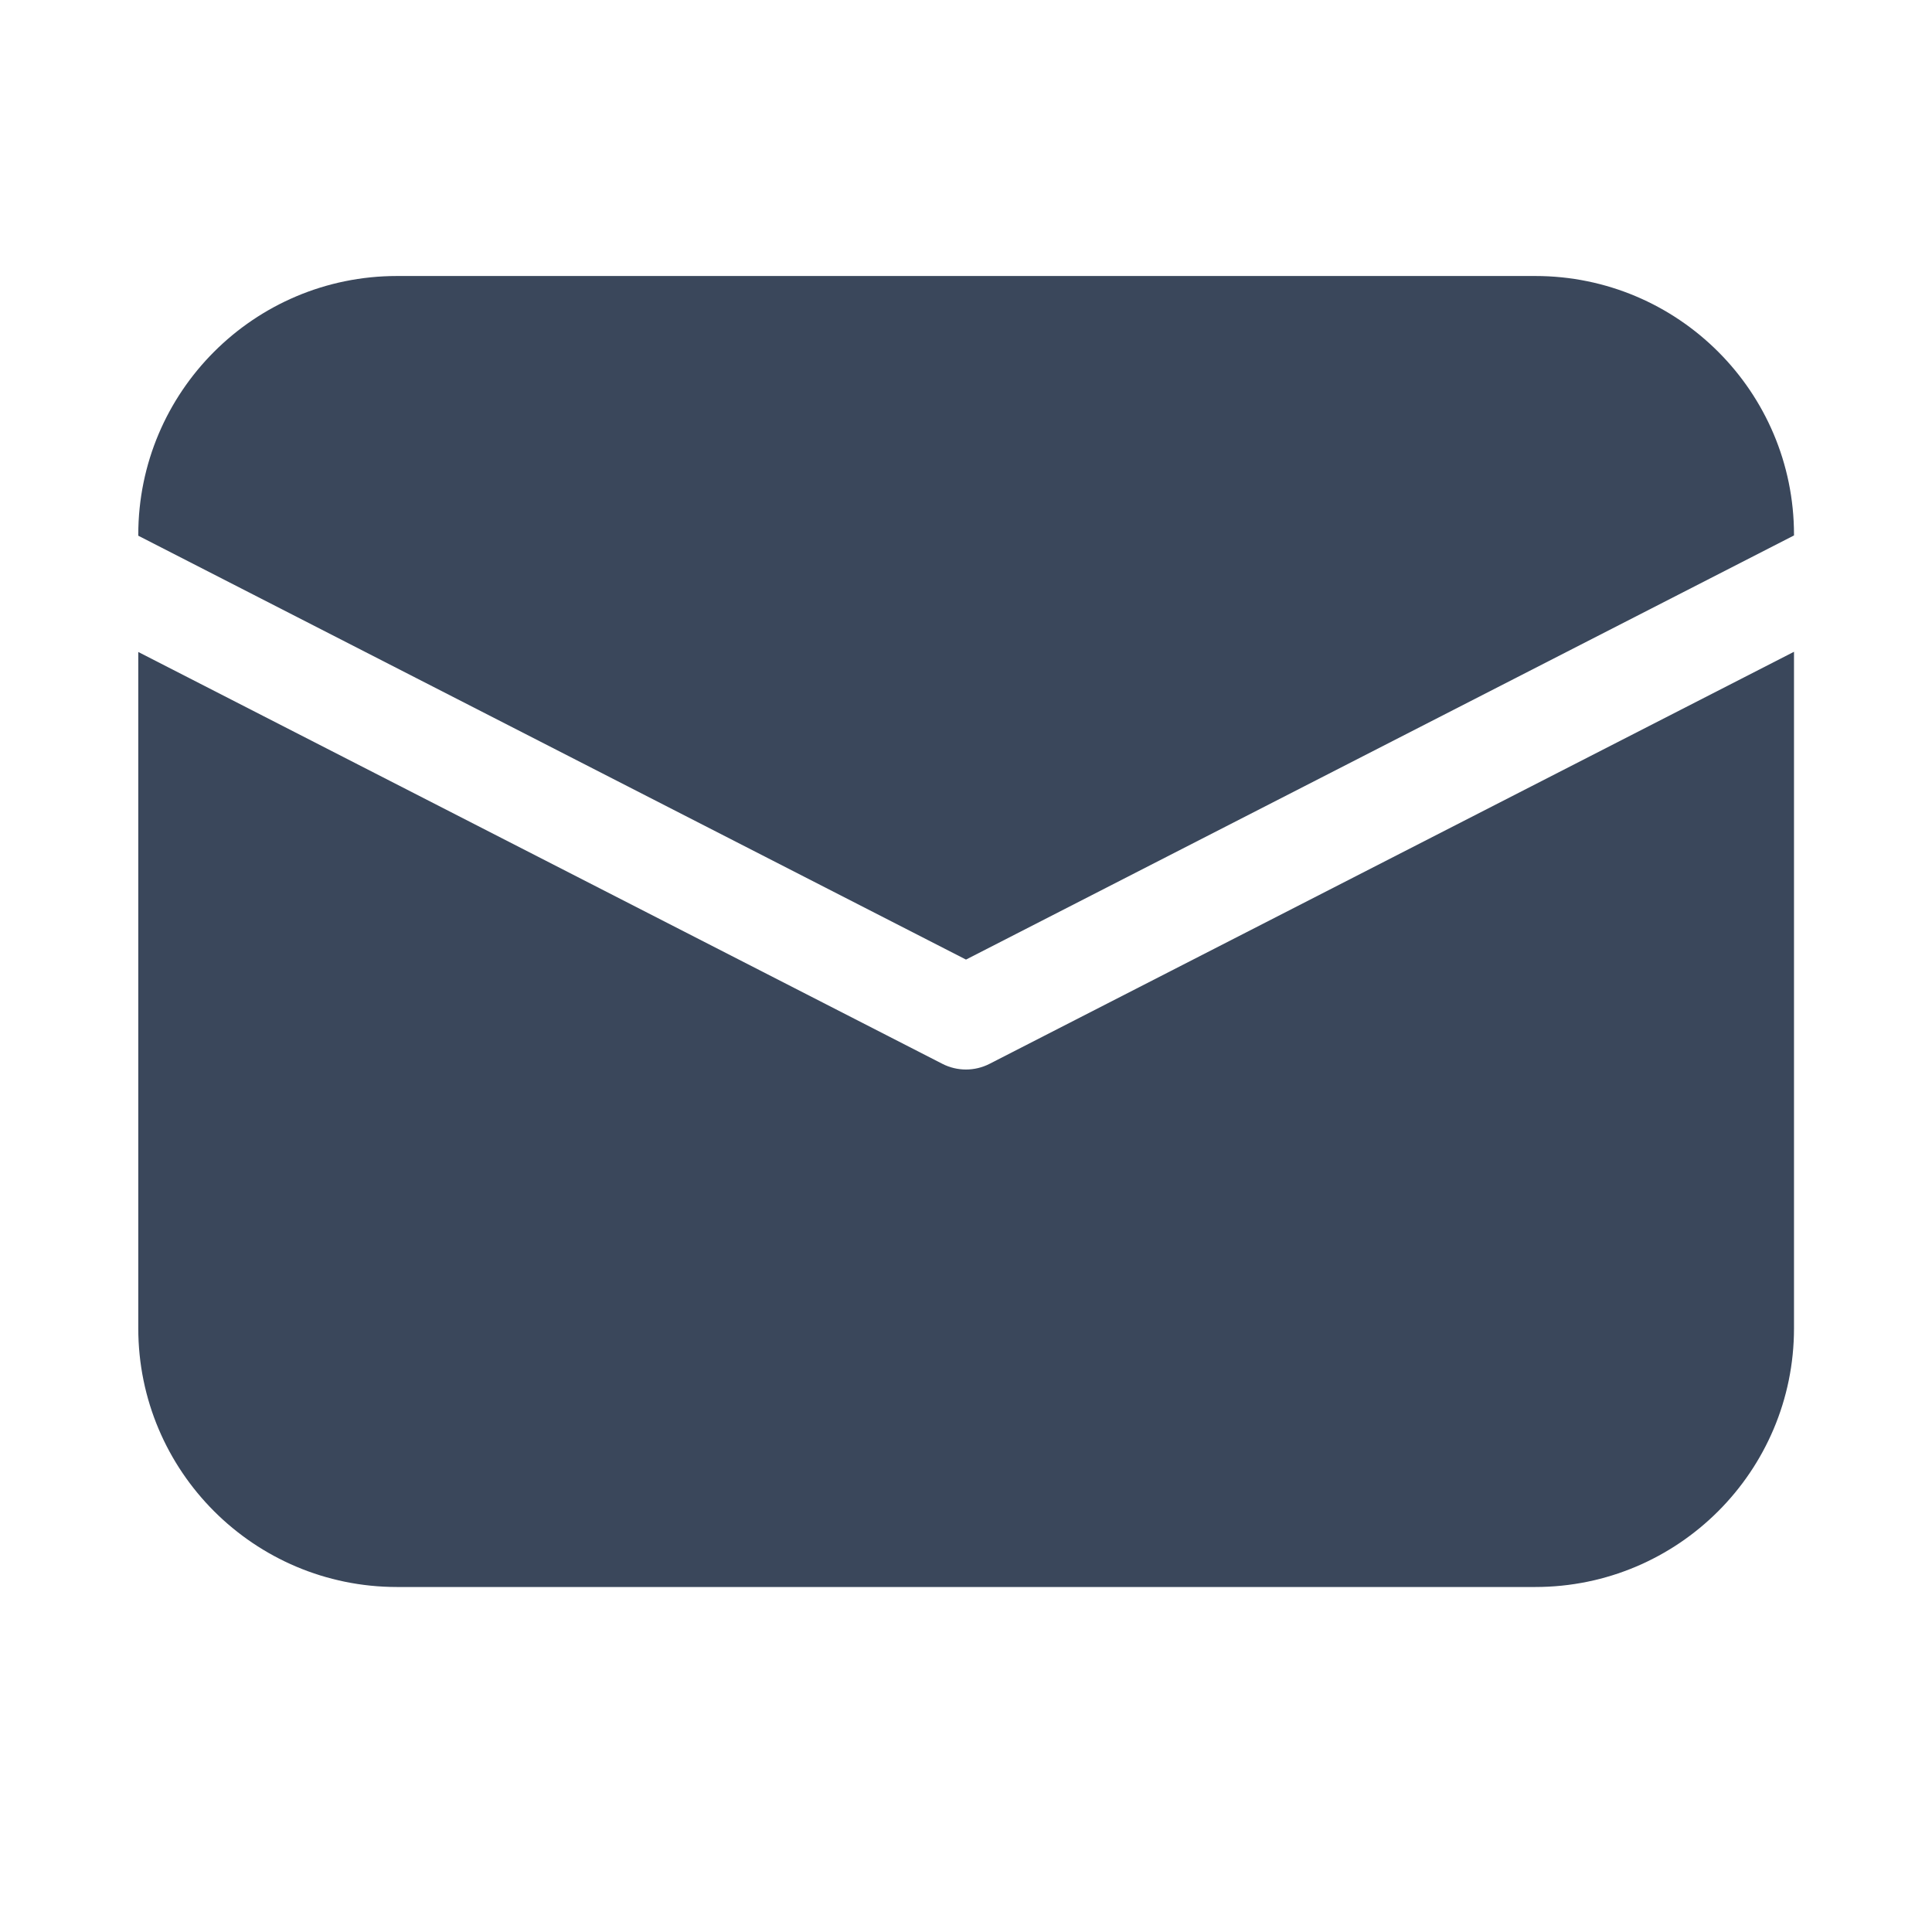
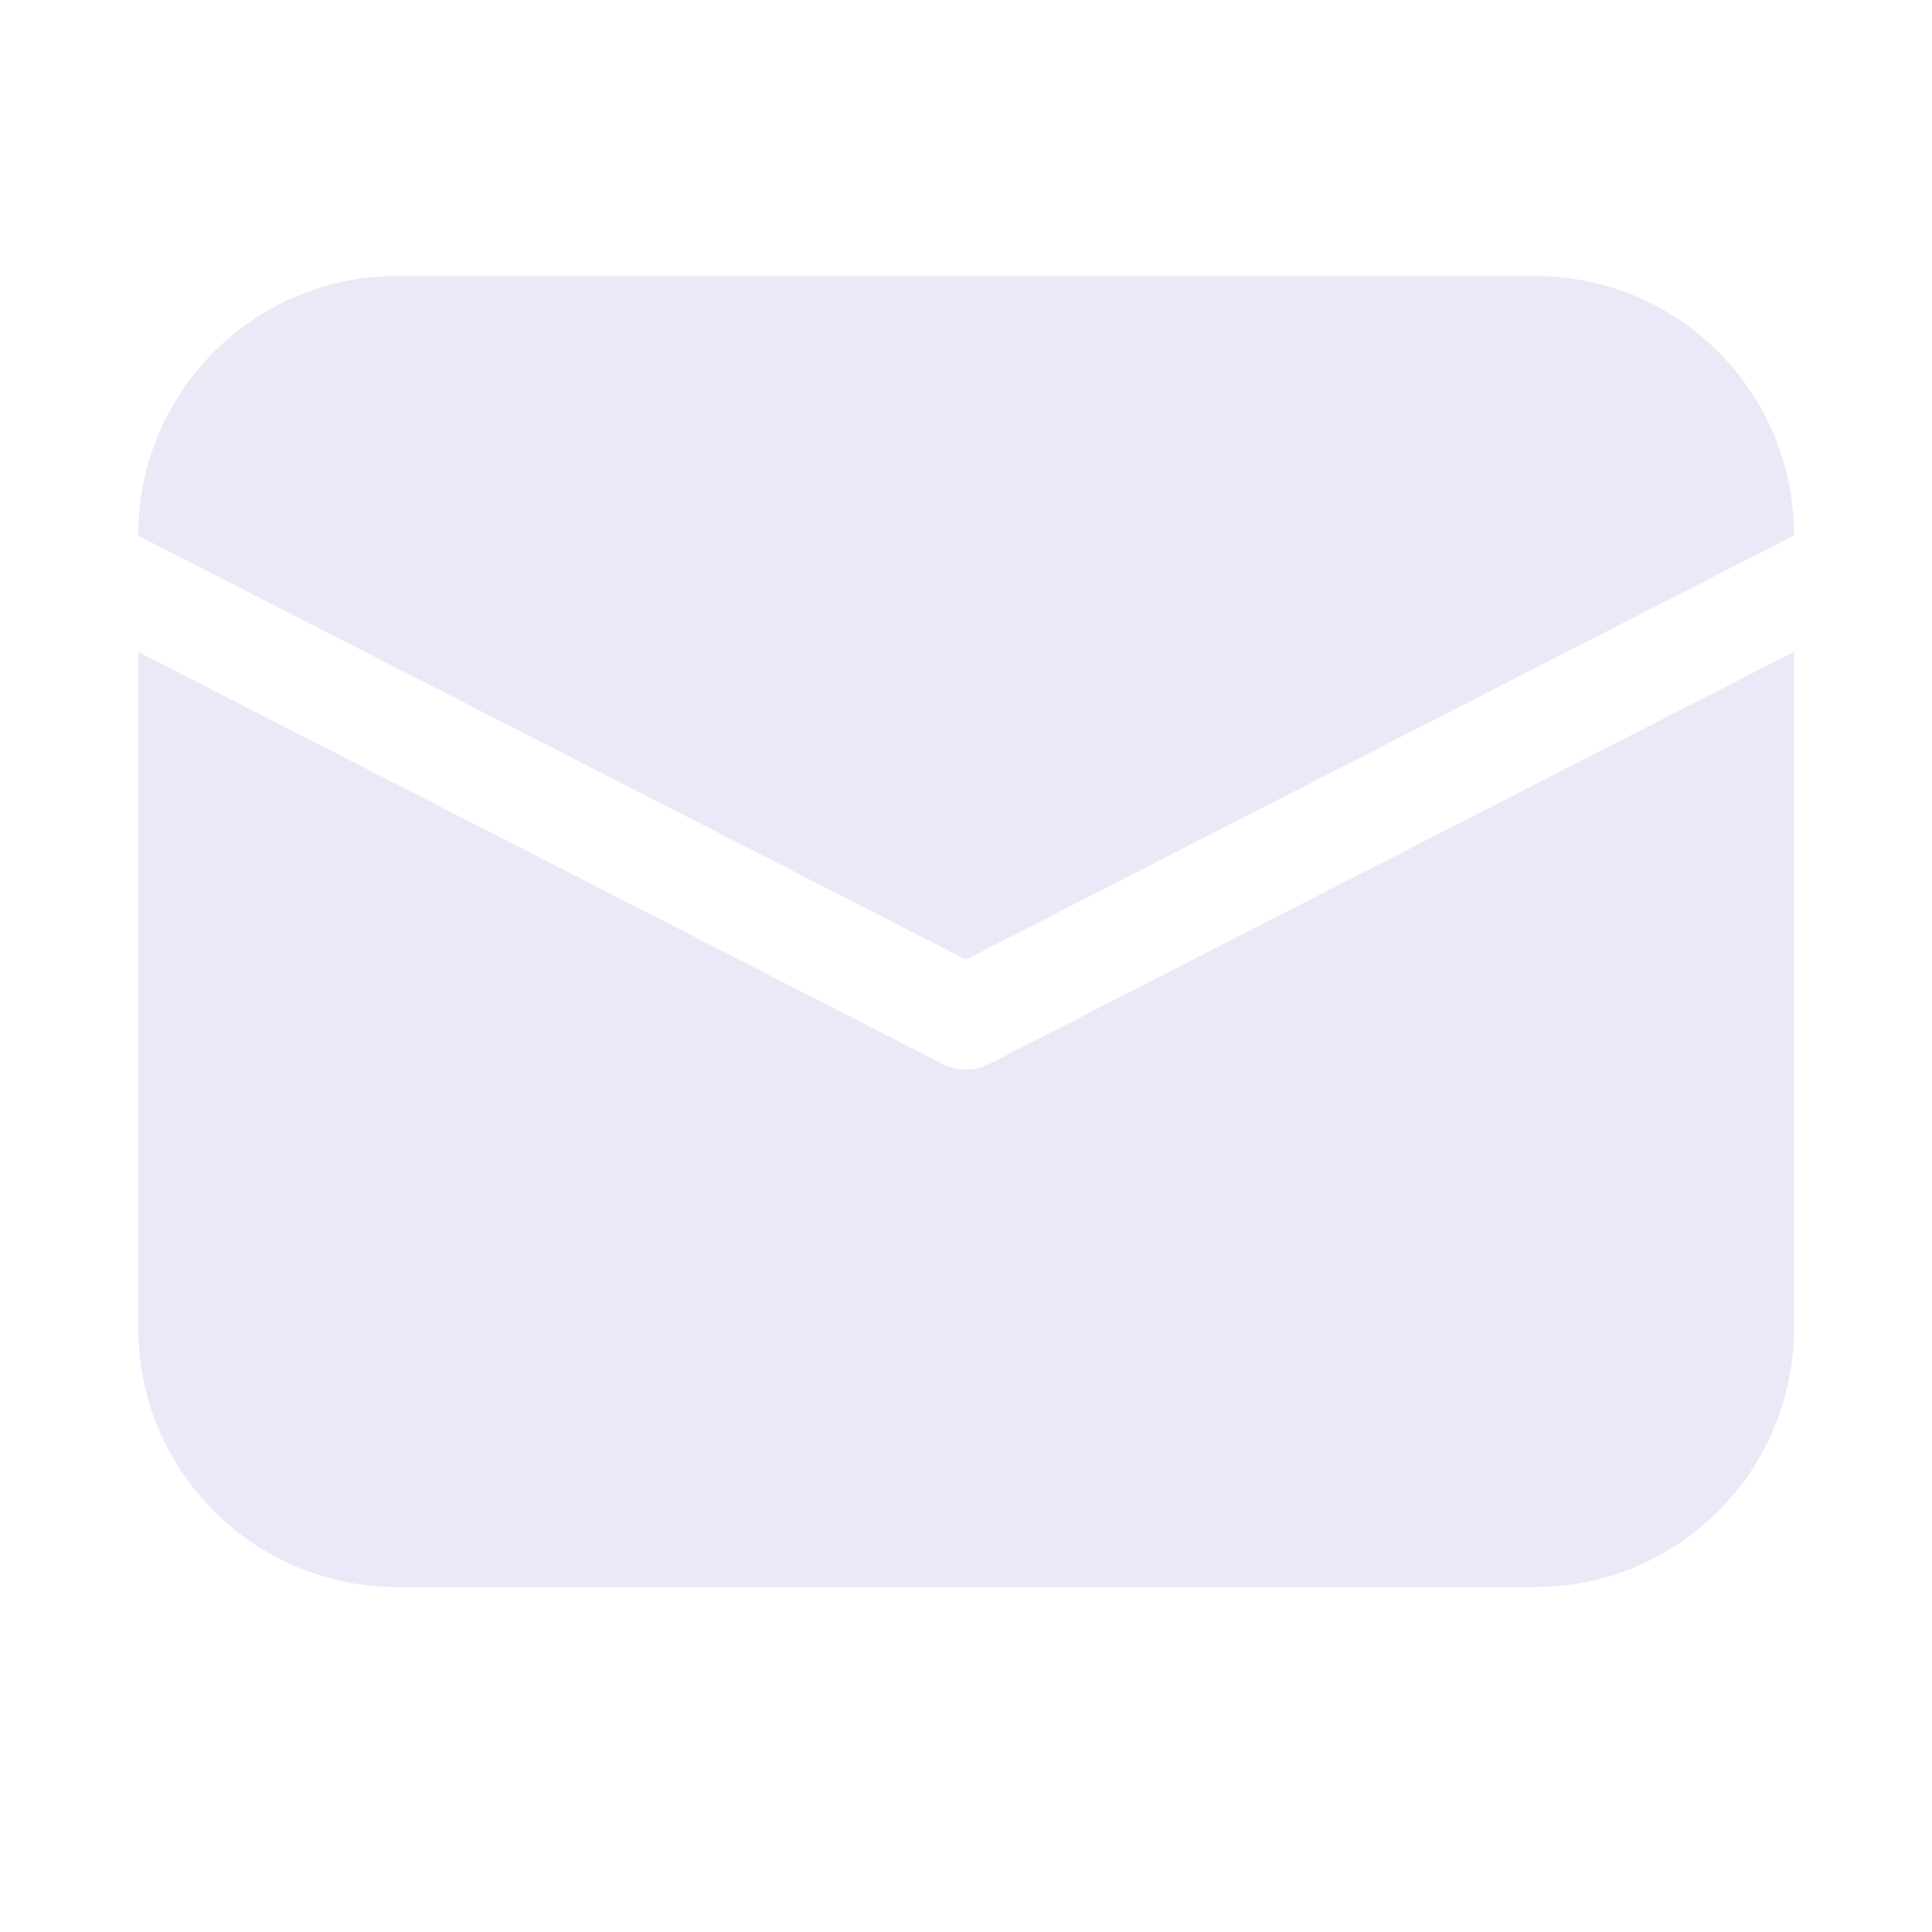
<svg xmlns="http://www.w3.org/2000/svg" width="64" height="64" viewBox="0 0 28 28">
-   <path fill="#3a475b" d="M2.004 7.75A3.75 3.75 0 0 1 5.754 4H22.25A3.75 3.75 0 0 1 26 7.75v.01l-12 6.147L2.004 7.764V7.75Zm0 1.699v9.801A3.75 3.75 0 0 0 5.754 23H22.25A3.75 3.75 0 0 0 26 19.25V9.446l-11.659 5.972a.75.75 0 0 1-.683 0L2.004 9.449Z" />
+   <path fill="#e9e9f8" d="M2.004 7.75A3.75 3.75 0 0 1 5.754 4H22.25A3.75 3.75 0 0 1 26 7.75v.01l-12 6.147L2.004 7.764V7.75Zm0 1.699v9.801A3.75 3.75 0 0 0 5.754 23H22.25A3.75 3.75 0 0 0 26 19.25V9.446l-11.659 5.972a.75.75 0 0 1-.683 0L2.004 9.449Z" />
</svg>
